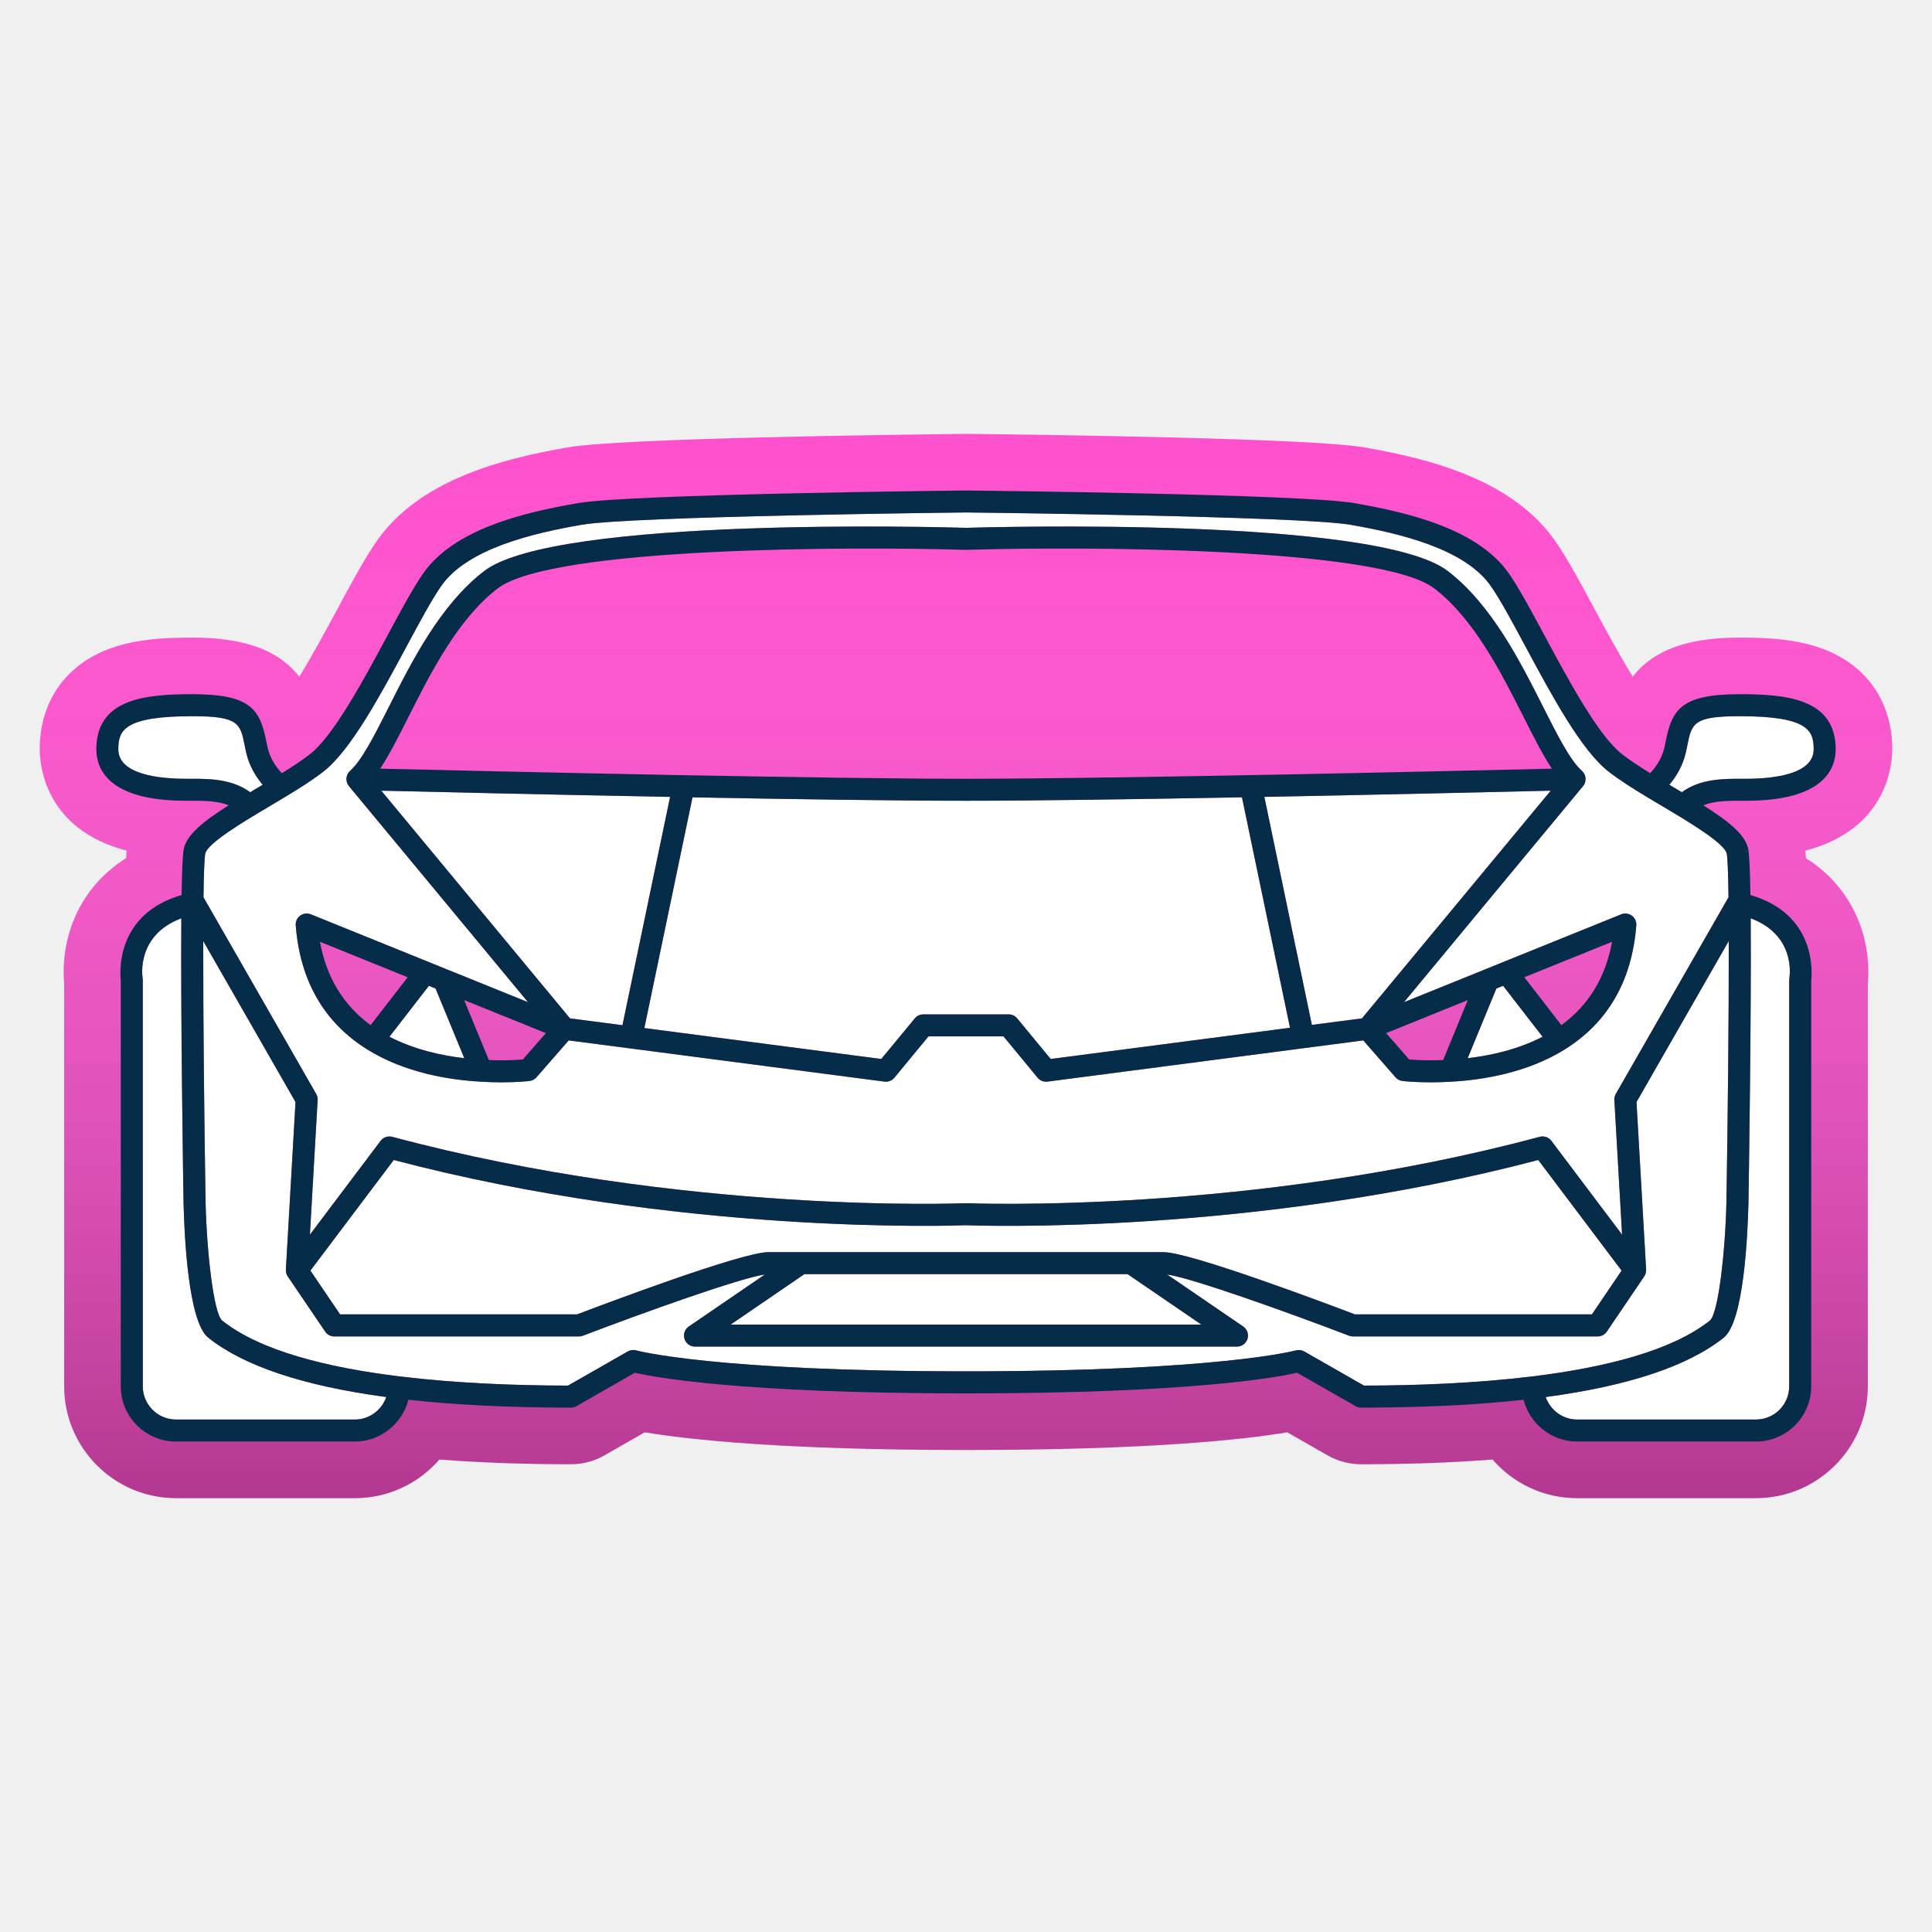
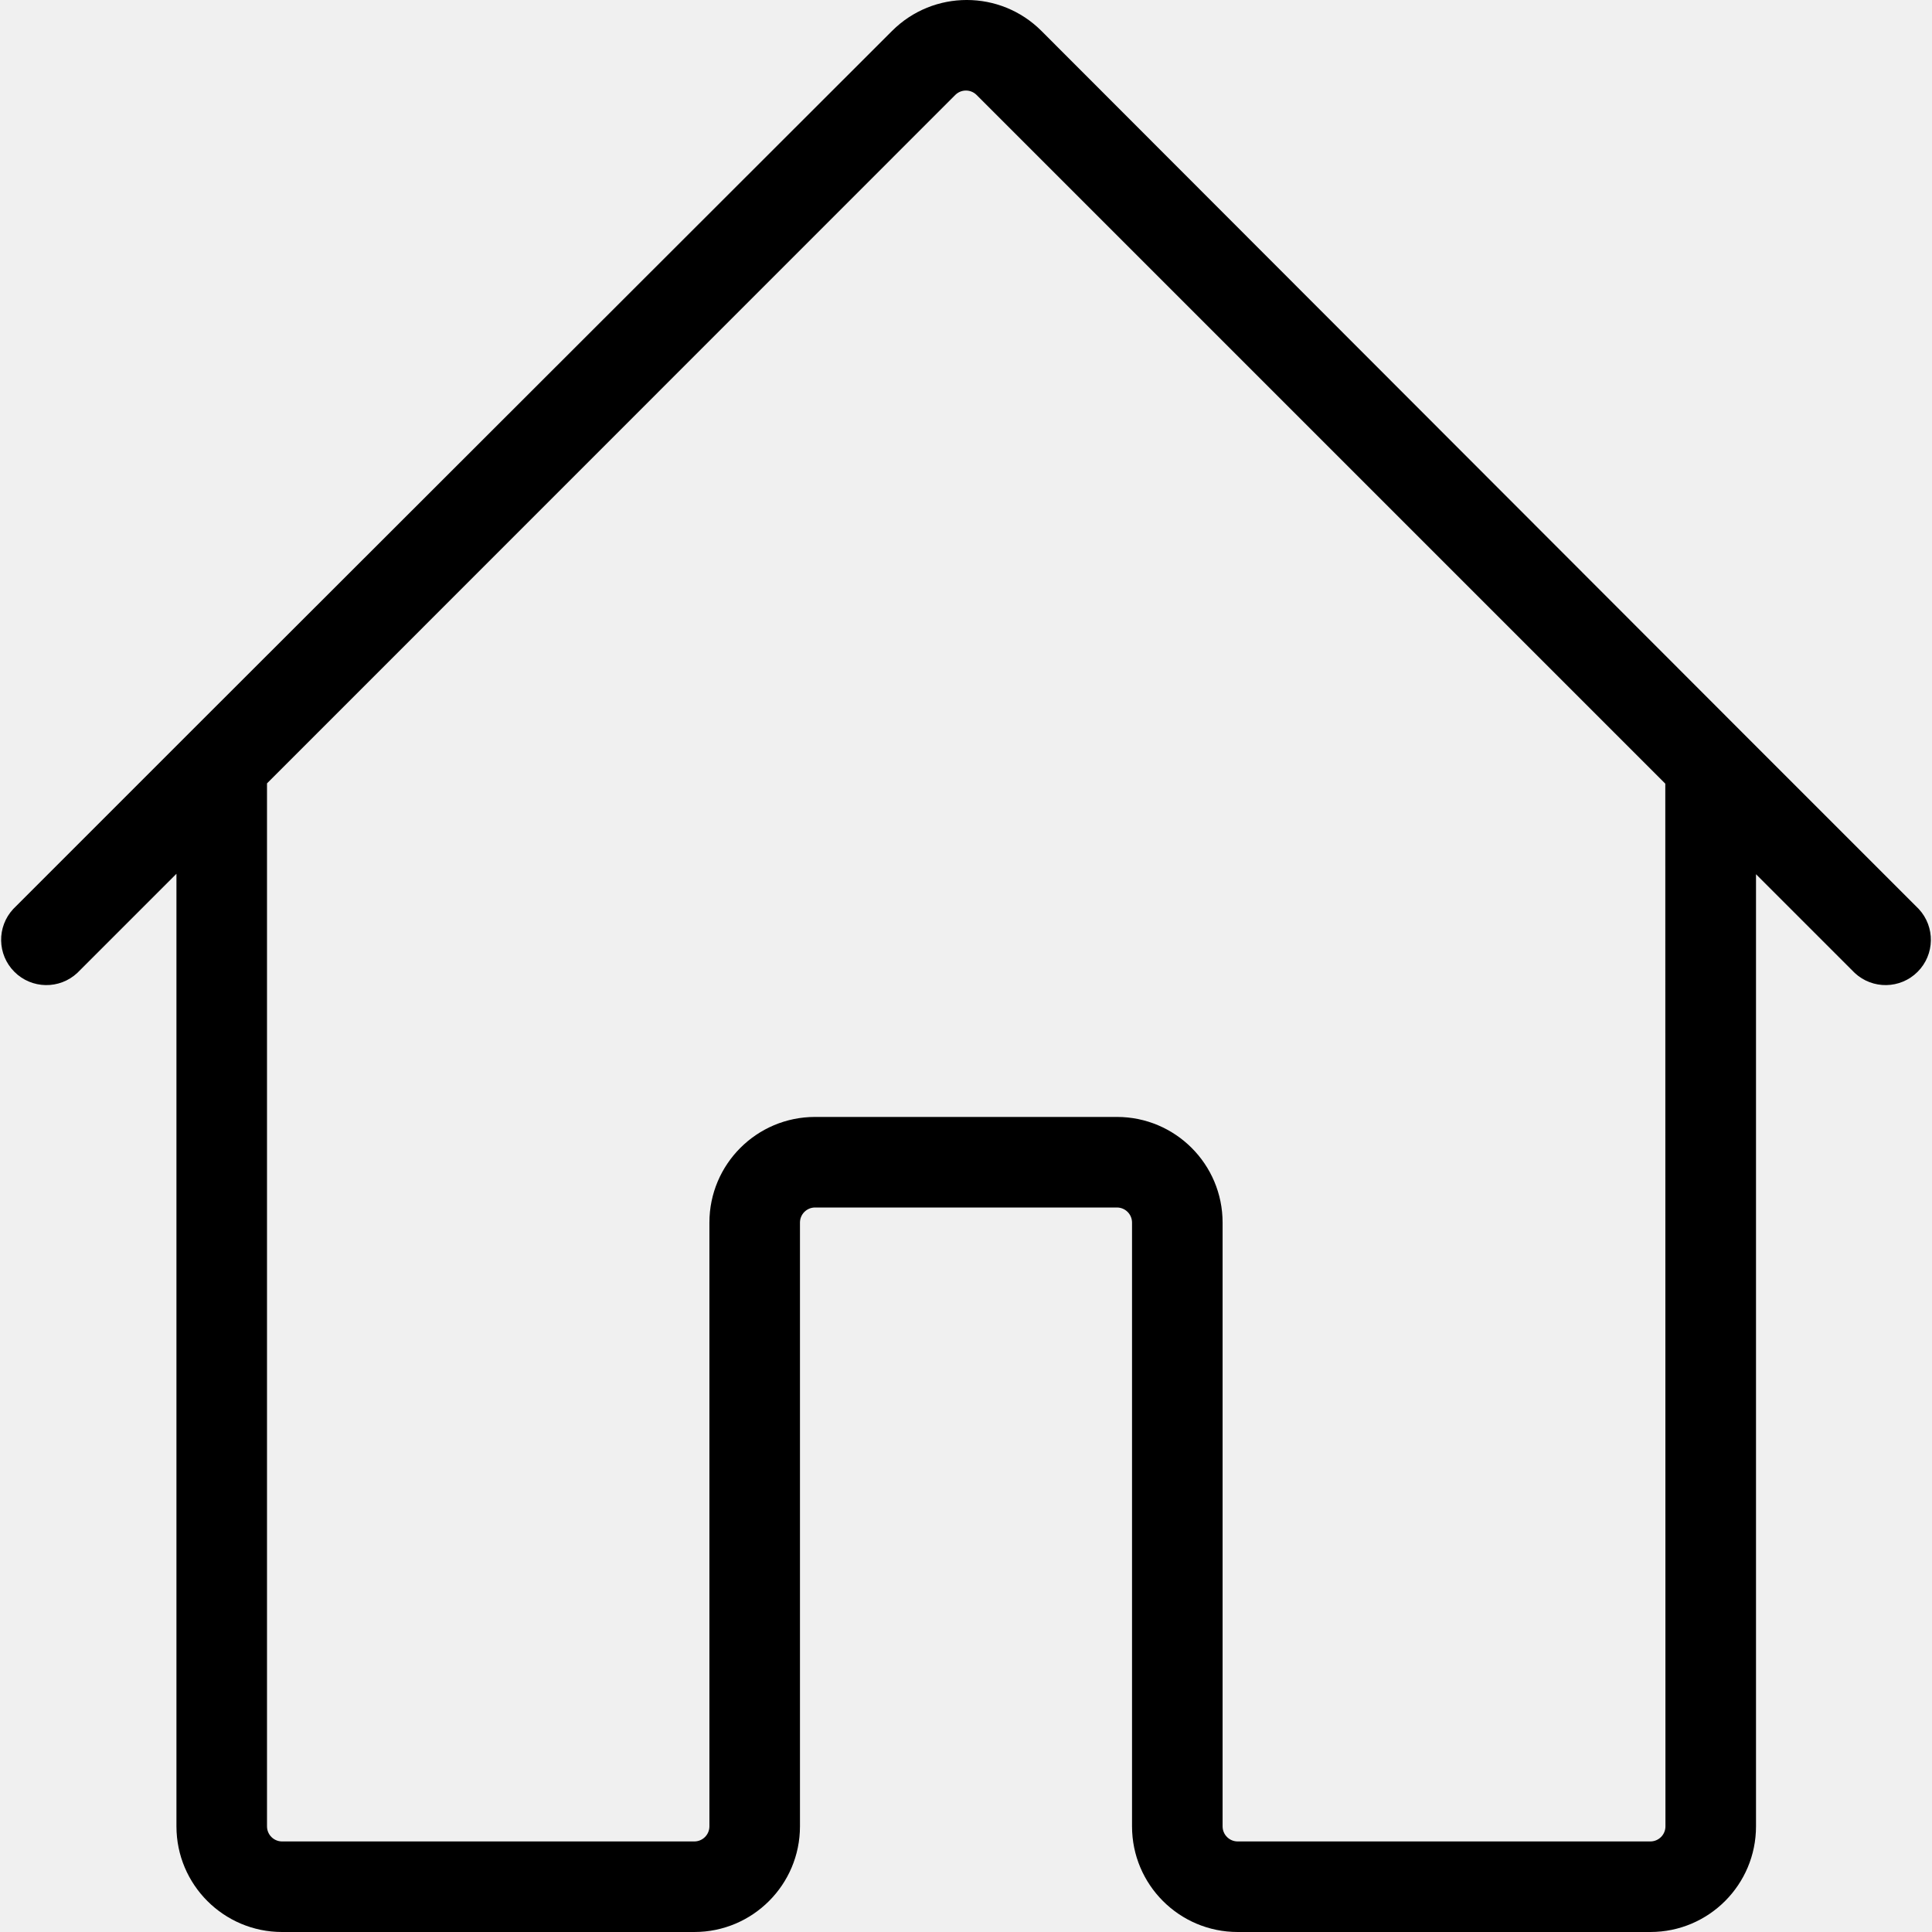
- <svg xmlns="http://www.w3.org/2000/svg" enable-background="new 0 0 512 512" height="512px" id="Calque_1" version="1.1" viewBox="0 0 512 512" width="512px" xml:space="preserve">
-   <path d="M478.59,227.435c-0.043-0.771-0.088-1.437-0.136-2.019c21.721-5.638,23.016-22.862,23.016-26.847  c0-12.159-6.361-21.724-17.452-26.242c-7.242-2.951-15.343-3.357-23.018-3.357c-13.631,0-22.729,3.213-28.318,10.36  c-3.717-6.044-7.763-13.57-10.017-17.763c-3.74-6.964-7.273-13.542-10.48-18.152c-11.291-16.232-33.083-21.822-50.807-24.877  c-13.799-2.378-83.956-3.323-105.183-3.557l-0.143-0.001l-0.301,0.001c-21.174,0.233-91.331,1.178-105.13,3.557  c-17.724,3.055-39.515,8.644-50.806,24.877c-3.209,4.614-6.746,11.198-10.499,18.184c-2.244,4.175-6.286,11.696-10,17.736  c-5.593-7.154-14.693-10.365-28.327-10.365c-7.672,0-15.769,0.407-23.011,3.358c-11.089,4.519-17.45,14.083-17.45,26.242  c0,3.985,1.294,21.211,23.02,26.848c-0.048,0.59-0.094,1.255-0.136,2.014c-12.604,7.891-17.432,21.333-16.404,33.196v106.763  c0,16.338,13.292,29.63,29.63,29.63h47.45c8.795,0,16.859-3.893,22.348-10.238c10.623,0.83,22.307,1.249,34.873,1.249  c3.098,0,6.159-0.809,8.888-2.359l10.667-6.102c11.72,1.958,36.751,4.69,85.135,4.69c48.399,0,73.417-2.731,85.129-4.69  l10.716,6.126c2.691,1.527,5.75,2.335,8.846,2.335c12.565,0,24.247-0.419,34.863-1.249c5.49,6.347,13.558,10.238,22.356,10.238  h47.45c16.338,0,29.63-13.292,29.63-29.63V260.626C496.018,248.767,491.192,235.327,478.59,227.435z" fill="#FF50CE" />
-   <linearGradient gradientUnits="userSpaceOnUse" id="SVGID_1_" x1="256" x2="256" y1="114.98" y2="397.02">
-     <stop offset="0" style="stop-color:#FFFFFF;stop-opacity:0" />
-     <stop offset="1" style="stop-color:#000000;stop-opacity:0.3" />
-   </linearGradient>
-   <path d="M478.59,227.435c-0.043-0.771-0.088-1.437-0.136-2.019c21.721-5.638,23.016-22.862,23.016-26.847  c0-12.159-6.361-21.724-17.452-26.242c-7.242-2.951-15.343-3.357-23.018-3.357c-13.631,0-22.729,3.213-28.318,10.36  c-3.717-6.044-7.763-13.57-10.017-17.763c-3.74-6.964-7.273-13.542-10.48-18.152c-11.291-16.232-33.083-21.822-50.807-24.877  c-13.799-2.378-83.956-3.323-105.183-3.557l-0.143-0.001l-0.301,0.001c-21.174,0.233-91.331,1.178-105.13,3.557  c-17.724,3.055-39.515,8.644-50.806,24.877c-3.209,4.614-6.746,11.198-10.499,18.184c-2.244,4.175-6.286,11.696-10,17.736  c-5.593-7.154-14.693-10.365-28.327-10.365c-7.672,0-15.769,0.407-23.011,3.358c-11.089,4.519-17.45,14.083-17.45,26.242  c0,3.985,1.294,21.211,23.02,26.848c-0.048,0.59-0.094,1.255-0.136,2.014c-12.604,7.891-17.432,21.333-16.404,33.196v106.763  c0,16.338,13.292,29.63,29.63,29.63h47.45c8.795,0,16.859-3.893,22.348-10.238c10.623,0.83,22.307,1.249,34.873,1.249  c3.098,0,6.159-0.809,8.888-2.359l10.667-6.102c11.72,1.958,36.751,4.69,85.135,4.69c48.399,0,73.417-2.731,85.129-4.69  l10.716,6.126c2.691,1.527,5.75,2.335,8.846,2.335c12.565,0,24.247-0.419,34.863-1.249c5.49,6.347,13.558,10.238,22.356,10.238  h47.45c16.338,0,29.63-13.292,29.63-29.63V260.626C496.018,248.767,491.192,235.327,478.59,227.435z" fill="url(#SVGID_1_)" />
-   <g>
-     <polygon fill="#FFFFFF" points="213.17,337.66 193.62,351.03 318.38,351.03 298.83,337.66  " />
-     <path d="M113.66,261.25l-10.45,13.5c6.57,3.4,13.78,4.99,19.83,5.68l-7.61-18.46L113.66,261.25z" fill="#FFFFFF" />
-     <path d="M456.83,354.469c-9.43,7.55-25.24,12.811-47.21,15.761c1.21,3.449,4.49,5.96,8.29,5.96h47.45   c4.85,0,8.8-3.95,8.8-8.801v-107.67c0-0.16,0.01-0.319,0.04-0.479c0.189-1.24,1.39-11.53-10.25-15.88   c0.189,25.59-0.49,68.91-0.59,75.4C463.13,328.12,462.05,350.3,456.83,354.469z" fill="#FFFFFF" />
-     <path d="M68.29,208.76c0.44-0.26,0.88-0.53,1.32-0.79c-1.77-2.1-3.59-5-4.4-8.65c-0.14-0.63-0.26-1.22-0.37-1.78   c-1.17-5.79-1.56-7.74-13.85-7.74c-18.19,0-19.63,3.8-19.63,8.77c0,6.8,11.18,7.81,17.85,7.81h0.85   c5.34-0.02,11.31-0.01,16.24,3.56C66.95,209.55,67.61,209.16,68.29,208.76z" fill="#FFFFFF" />
-     <path d="M436.24,336.46c0.02,0.32-0.03,0.63-0.11,0.92c0,0.03-0.01,0.05-0.01,0.08c-0.04,0.12-0.09,0.24-0.14,0.35   c-0.011,0.04-0.03,0.07-0.051,0.11c-0.05,0.11-0.109,0.22-0.18,0.32c-0.01,0.01-0.01,0.02-0.02,0.029l-9.9,14.61   c-0.54,0.811-1.45,1.29-2.41,1.29h-64.88c-0.36,0-0.71-0.07-1.05-0.2c-15.61-5.97-41.49-15.27-48.2-16.22l20.17,13.79   c1.05,0.72,1.521,2.05,1.14,3.27c-0.38,1.221-1.51,2.051-2.79,2.051H184.18c-1.27,0-2.41-0.83-2.78-2.051   c-0.38-1.22,0.08-2.55,1.14-3.27l20.17-13.79c-6.72,0.96-32.59,10.25-48.2,16.22c-0.34,0.13-0.69,0.2-1.05,0.2H88.58   c-0.97,0-1.87-0.479-2.41-1.29l-9.91-14.61c0-0.01-0.01-0.029-0.01-0.039c-0.07-0.091-0.13-0.2-0.18-0.311   c-0.02-0.04-0.04-0.07-0.06-0.12c-0.05-0.109-0.09-0.22-0.13-0.34c0-0.03-0.01-0.06-0.02-0.09c-0.08-0.29-0.12-0.59-0.1-0.91   l2.55-44.41l-24.45-42.66c-0.04,19.99,0.28,48.669,0.62,69.27c0.32,13.39,2.14,29.16,4.34,31.27c10.01,8,27.7,12.46,47.01,14.83   c0.01,0,0.02,0,0.02,0c0.15,0,0.3,0.03,0.44,0.05c14.73,1.78,30.37,2.37,44.24,2.391l15.83-9.05c0.69-0.391,1.5-0.49,2.25-0.271   c0.19,0.05,20.55,5.54,87.39,5.54s87.2-5.49,87.39-5.54c0.75-0.21,1.57-0.12,2.24,0.271l15.84,9.05   c13.9-0.021,29.57-0.61,44.32-2.4c0.12-0.01,0.229-0.04,0.36-0.04h0.029c19.311-2.38,37-6.84,47.011-14.84   c2.189-2.1,4.01-17.87,4.329-31.28c0.341-20.59,0.66-49.27,0.62-69.26l-24.449,42.67L436.24,336.46z" fill="#FFFFFF" />
-     <path d="M421.87,348.33l7.87-11.61l-22.09-29.31C331.97,327.33,259.42,324.83,256,324.7   c-3.42,0.13-75.98,2.63-151.65-17.29l-22.09,29.31l7.87,11.61h62.8c6.33-2.41,43.55-16.5,50.72-16.5h95.94   c0.09,0,0.18-0.01,0.271,0h8.489c7.17,0,44.391,14.09,50.721,16.5H421.87z" fill="#FFFFFF" />
-     <path d="M48.64,318.78c-0.1-6.511-0.78-49.82-0.59-75.42c-11.98,4.5-10.33,15.38-10.25,15.88   c0.03,0.16,0.04,0.319,0.04,0.479v107.67c0,4.851,3.95,8.801,8.8,8.801h47.45c3.79,0,7.08-2.511,8.28-5.96   c-21.95-2.95-37.77-8.211-47.21-15.761C49.95,350.3,48.87,328.12,48.64,318.78z" fill="#FFFFFF" />
-     <path d="M396.56,261.969l-7.609,18.46c6.069-0.699,13.27-2.279,19.84-5.68l-10.45-13.5L396.56,261.969z" fill="#FFFFFF" />
-     <path d="M436.361,211.16c0,0-0.011,0-0.011-0.01c-3.649-2.2-7.17-4.43-10-6.62c-7.26-5.61-15.1-20.2-22.02-33.07   c-3.45-6.44-6.72-12.52-9.25-16.15c-6.95-10-24.58-14.05-37.24-16.24c-13.229-2.28-100.16-3.24-101.84-3.26   c-1.68,0.02-88.61,0.98-101.84,3.26c-12.66,2.19-30.29,6.24-37.24,16.24c-2.53,3.63-5.8,9.71-9.25,16.15   c-6.92,12.87-14.76,27.46-22.02,33.07c-3.95,3.06-9.26,6.2-14.39,9.24c-6.46,3.84-16.23,9.63-16.85,12.43   c-0.25,1.1-0.4,5.33-0.48,11.59l29.87,52.12c0.28,0.49,0.42,1.05,0.38,1.609L82.13,327.2l18.74-24.87   c0.72-0.95,1.94-1.36,3.09-1.061c76.92,20.62,151.17,17.631,151.91,17.591c0.05,0,0.09,0.01,0.13,0.01s0.08-0.01,0.13-0.01   c0.74,0.029,74.99,3.029,151.91-17.591c1.15-0.3,2.37,0.11,3.09,1.061l18.74,24.87l-2.05-35.681c-0.04-0.56,0.1-1.119,0.38-1.609   l29.87-52.13c-0.08-6.25-0.23-10.48-0.48-11.58c-0.62-2.8-10.39-8.59-16.859-12.43C439.281,212.91,437.81,212.04,436.361,211.16z    M414.7,278.099c-10.05,6.261-21.92,8.11-30.11,8.561c-1.79,0.109-3.64,0.17-5.46,0.17c-0.01,0-0.01,0-0.01,0   c-4.46,0-7.34-0.34-7.46-0.36c-0.71-0.09-1.37-0.43-1.84-0.979l-8.54-9.771l-83.681,10.92c-0.13,0.011-0.25,0.021-0.38,0.021   c-0.859,0-1.689-0.38-2.25-1.061l-9.029-10.949h-19.88l-9.03,10.949c-0.56,0.681-1.39,1.061-2.25,1.061   c-0.13,0-0.25-0.01-0.38-0.021l-67.71-8.84c-0.01,0-0.01,0-0.02,0l-15.95-2.08l-8.54,9.771c-0.47,0.55-1.13,0.89-1.85,0.979   c-0.12,0.021-2.99,0.36-7.46,0.36c-1.82,0-3.67-0.061-5.49-0.18c-8.16-0.44-20.03-2.29-30.08-8.551   c-11.42-7.13-17.79-18.189-18.93-32.859c-0.08-1.01,0.36-1.99,1.18-2.58c0.81-0.6,1.88-0.73,2.82-0.36l31.51,12.75   c0.04,0.02,0.09,0.03,0.13,0.05l4.7,1.91c0.04,0.01,0.08,0.03,0.12,0.04l21.1,8.54l-47.46-57.26c-0.01-0.01-0.02-0.03-0.03-0.04   c-0.11-0.13-0.21-0.28-0.29-0.43c-0.02-0.04-0.03-0.08-0.05-0.11c-0.04-0.09-0.09-0.18-0.12-0.27c-0.02-0.04-0.02-0.07-0.03-0.1   c-0.02-0.06-0.04-0.12-0.05-0.18c-0.03-0.11-0.05-0.22-0.07-0.34c-0.01-0.05-0.02-0.11-0.02-0.16c-0.01-0.16-0.01-0.32,0-0.48   v-0.03c0.02-0.16,0.05-0.33,0.09-0.49c0.02-0.05,0.04-0.1,0.05-0.15c0.04-0.11,0.08-0.23,0.14-0.34c0.02-0.05,0.05-0.1,0.07-0.15   c0.07-0.12,0.15-0.24,0.23-0.35c0.02-0.03,0.04-0.05,0.06-0.08c0.1-0.12,0.2-0.23,0.32-0.34c3.15-2.82,6.46-9.39,10.3-16.99   c6.07-12.05,13.63-27.04,25.23-35.96c18.91-14.54,122.3-11.62,127.7-11.46c5.4-0.16,108.79-3.08,127.69,11.46   c11.6,8.92,19.159,23.91,25.239,35.96c3.83,7.6,7.15,14.17,10.301,16.99c0.119,0.11,0.22,0.22,0.319,0.34   c0.021,0.03,0.03,0.05,0.05,0.08c0.091,0.11,0.17,0.23,0.24,0.35c0.021,0.05,0.05,0.1,0.07,0.15c0.05,0.12,0.1,0.23,0.14,0.34   c0.01,0.05,0.03,0.1,0.04,0.15c0.05,0.16,0.08,0.33,0.101,0.49c0,0.01,0,0.02,0,0.02c0.02,0.16,0.01,0.33,0,0.49   c-0.011,0.05-0.011,0.1-0.021,0.15c-0.02,0.12-0.04,0.24-0.07,0.36c-0.02,0.06-0.029,0.11-0.05,0.17c-0.01,0.03-0.01,0.06-0.03,0.1   c-0.029,0.1-0.079,0.19-0.13,0.28c-0.01,0.03-0.02,0.07-0.04,0.09c-0.09,0.16-0.18,0.31-0.29,0.45c-0.01,0.01-0.02,0.02-0.029,0.03   l-47.46,57.26l21.09-8.53c0.04-0.02,0.09-0.04,0.14-0.06l4.69-1.9l0.149-0.06l31.5-12.74c0.931-0.37,2-0.24,2.811,0.36   c0.819,0.59,1.27,1.57,1.189,2.58C432.49,259.91,426.12,270.969,414.7,278.099z" fill="#FFFFFF" />
-     <path d="M461.941,206.38h0.85c6.67,0,17.85-1.01,17.85-7.81c0-4.97-1.449-8.77-19.64-8.77   c-12.28,0-12.67,1.95-13.84,7.74c-0.12,0.56-0.23,1.15-0.37,1.77c-0.81,3.66-2.63,6.56-4.4,8.66c0.44,0.26,0.88,0.53,1.32,0.79   c0.68,0.4,1.34,0.79,1.99,1.18C450.63,206.37,456.611,206.36,461.941,206.38z" fill="#FFFFFF" />
-     <path d="M101.05,209.54l50.01,60.34l13.9,1.811l12.62-60.5C145.16,210.58,114.07,209.85,101.05,209.54z" fill="#FFFFFF" />
-     <path d="M256,212.21c-17.83,0-45.26-0.4-72.48-0.9l-12.76,61.14l62.79,8.189l8.88-10.76   c0.56-0.67,1.38-1.06,2.25-1.06h22.64c0.87,0,1.689,0.39,2.25,1.06l8.87,10.76l63.42-8.27l-12.73-61.08   C301.7,211.8,273.97,212.21,256,212.21z" fill="#FFFFFF" />
-     <path d="M335.071,211.18l12.59,60.43l13.27-1.73l50.021-60.34C398.01,209.85,367.25,210.57,335.071,211.18z" fill="#FFFFFF" />
-     <path d="M432.45,242.66c-0.811-0.6-1.88-0.73-2.811-0.36l-31.5,12.74l-0.149,0.06l-4.69,1.9   c-0.05,0.02-0.1,0.04-0.14,0.06l-21.09,8.53l47.46-57.26c0.01-0.01,0.02-0.02,0.029-0.03c0.11-0.14,0.2-0.29,0.29-0.45   c0.021-0.02,0.03-0.06,0.04-0.09c0.051-0.09,0.101-0.18,0.13-0.28c0.021-0.04,0.021-0.07,0.03-0.1c0.021-0.06,0.03-0.11,0.05-0.17   c0.03-0.12,0.051-0.24,0.07-0.36c0.01-0.05,0.01-0.1,0.021-0.15c0.01-0.16,0.02-0.33,0-0.49c0,0,0-0.01,0-0.02   c-0.021-0.16-0.051-0.33-0.101-0.49c-0.01-0.05-0.03-0.1-0.04-0.15c-0.04-0.11-0.09-0.22-0.14-0.34c-0.021-0.05-0.05-0.1-0.07-0.15   c-0.07-0.12-0.149-0.24-0.24-0.35c-0.02-0.03-0.029-0.05-0.05-0.08c-0.1-0.12-0.2-0.23-0.319-0.34   c-3.15-2.82-6.471-9.39-10.301-16.99c-6.08-12.05-13.64-27.04-25.239-35.96c-18.9-14.54-122.29-11.62-127.69-11.46   c-5.4-0.16-108.79-3.08-127.7,11.46c-11.6,8.92-19.16,23.91-25.23,35.96c-3.84,7.6-7.15,14.17-10.3,16.99   c-0.12,0.11-0.22,0.22-0.32,0.34c-0.02,0.03-0.04,0.05-0.06,0.08c-0.08,0.11-0.16,0.23-0.23,0.35c-0.02,0.05-0.05,0.1-0.07,0.15   c-0.06,0.11-0.1,0.23-0.14,0.34c-0.01,0.05-0.03,0.1-0.05,0.15c-0.04,0.16-0.07,0.33-0.09,0.49v0.03c-0.01,0.16-0.01,0.32,0,0.48   c0,0.05,0.01,0.11,0.02,0.16c0.02,0.12,0.04,0.23,0.07,0.34c0.01,0.06,0.03,0.12,0.05,0.18c0.01,0.03,0.01,0.06,0.03,0.1   c0.03,0.09,0.08,0.18,0.12,0.27c0.02,0.03,0.03,0.07,0.05,0.11c0.08,0.15,0.18,0.3,0.29,0.43c0.01,0.01,0.02,0.03,0.03,0.04   l47.46,57.26l-21.1-8.54c-0.04-0.01-0.08-0.03-0.12-0.04l-4.7-1.91c-0.04-0.02-0.09-0.03-0.13-0.05L82.37,242.3   c-0.94-0.37-2.01-0.24-2.82,0.36c-0.82,0.59-1.26,1.57-1.18,2.58c1.14,14.67,7.51,25.729,18.93,32.859   c10.05,6.261,21.92,8.11,30.08,8.551c1.82,0.119,3.67,0.18,5.49,0.18c4.47,0,7.34-0.34,7.46-0.36c0.72-0.09,1.38-0.43,1.85-0.979   l8.54-9.771l15.95,2.08c0.01,0,0.01,0,0.02,0l67.71,8.84c0.13,0.011,0.25,0.021,0.38,0.021c0.86,0,1.69-0.38,2.25-1.061   l9.03-10.949h19.88l9.029,10.949c0.561,0.681,1.391,1.061,2.25,1.061c0.13,0,0.25-0.01,0.38-0.021l83.681-10.92l8.54,9.771   c0.47,0.55,1.13,0.89,1.84,0.979c0.12,0.021,3,0.36,7.46,0.36c0,0,0,0,0.01,0c1.82,0,3.67-0.061,5.46-0.17   c8.19-0.45,20.061-2.3,30.11-8.561c11.42-7.13,17.79-18.189,18.939-32.859C433.72,244.23,433.27,243.25,432.45,242.66z    M108.28,189.93c5.81-11.52,13.03-25.85,23.58-33.97c14.41-11.08,94.43-11.15,124.05-10.24c0.03,0,0.05-0.01,0.08-0.01   c0.04,0,0.07,0.01,0.1,0.01c29.62-0.91,109.641-0.84,124.05,10.24c10.54,8.11,17.771,22.45,23.58,33.96   c2.66,5.27,5.08,10.08,7.54,13.78c-24.06,0.57-114.649,2.68-155.26,2.68c-18.31,0-46.78-0.43-74.73-0.95c-0.06,0-0.12-0.01-0.19,0   c-33.97-0.64-67.15-1.42-80.34-1.73C103.2,200,105.62,195.2,108.28,189.93z M84.79,249.58l23.25,9.4l-9.82,12.689   C91.01,266.41,86.5,259.01,84.79,249.58z M103.21,274.75l10.45-13.5l1.77,0.72l7.61,18.46   C116.99,279.74,109.78,278.15,103.21,274.75z M138.55,280.78c-1.14,0.09-3.13,0.21-5.68,0.21c-1.1,0-2.21-0.03-3.32-0.07   L123,265.03l21.66,8.76L138.55,280.78z M164.96,271.69l-13.9-1.811l-50.01-60.34c13.02,0.31,44.11,1.04,76.53,1.65L164.96,271.69z    M278.441,280.639l-8.87-10.76c-0.561-0.67-1.38-1.06-2.25-1.06h-22.64c-0.87,0-1.69,0.39-2.25,1.06l-8.88,10.76l-62.79-8.189   l12.76-61.14c27.22,0.5,54.65,0.9,72.48,0.9c17.97,0,45.7-0.41,73.13-0.92l12.73,61.08L278.441,280.639z M360.93,269.88   l-13.27,1.73l-12.59-60.43c32.18-0.61,62.939-1.33,75.88-1.64L360.93,269.88z M382.45,280.92c-1.11,0.04-2.22,0.07-3.32,0.07   c-0.01,0-0.01,0-0.01,0c-2.54,0-4.53-0.12-5.67-0.21l-6.11-6.99l21.65-8.76L382.45,280.92z M388.95,280.429l7.609-18.46l1.78-0.72   l10.45,13.5C402.22,278.15,395.02,279.73,388.95,280.429z M413.781,271.67l-9.82-12.689l23.25-9.4   C425.5,259.01,420.99,266.42,413.781,271.67z" fill="#052C49" />
-     <path d="M461.93,212.21h0.86c20.61,0,23.68-8.54,23.68-13.64c0-13.47-13.14-14.6-25.47-14.6   c-15.37,0-17.86,3.98-19.56,12.41c-0.11,0.54-0.221,1.11-0.341,1.67c-0.67,2.99-2.33,5.3-3.79,6.85   c-2.739-1.69-5.31-3.37-7.39-4.98c-6.28-4.86-14.14-19.48-20.45-31.22c-3.54-6.59-6.88-12.81-9.6-16.72   c-8.11-11.66-26.19-16.1-41.04-18.66c-13.75-2.37-99.17-3.3-102.8-3.34h-0.06c-3.63,0.04-89.05,0.97-102.8,3.34   c-14.85,2.56-32.93,7-41.04,18.66c-2.72,3.91-6.06,10.13-9.6,16.72c-6.31,11.74-14.17,26.36-20.45,31.22   c-2.08,1.61-4.65,3.29-7.39,4.98c-1.47-1.55-3.12-3.86-3.78-6.83c-0.13-0.58-0.24-1.15-0.35-1.69c-1.7-8.44-4.19-12.41-19.57-12.41   c-12.32,0-25.46,1.13-25.46,14.6c0,5.1,3.07,13.64,23.68,13.64h0.86c3.96-0.01,7.54-0.01,10.54,1.2   c-6.87,4.34-11.06,7.76-11.9,11.53c-0.3,1.36-0.48,5.88-0.59,12.25c-17.38,5.06-16.38,20.34-16.11,22.7v107.5   c0,8.07,6.56,14.63,14.63,14.63h47.45c6.74,0,12.52-4.739,14.14-11.069c12.55,1.38,26.91,2.08,43.08,2.08c0.5,0,1-0.13,1.44-0.38   l15.49-8.86c5.28,1.21,28.11,5.47,87.76,5.47c59.64,0,82.48-4.26,87.75-5.47l15.5,8.86c0.44,0.25,0.94,0.38,1.44,0.38   c16.17,0,30.529-0.7,43.069-2.08c1.62,6.33,7.4,11.069,14.15,11.069h47.45c8.069,0,14.63-6.56,14.63-14.63v-107.5   c0.27-2.359,1.26-17.64-16.11-22.7c-0.1-6.37-0.29-10.89-0.59-12.26c-0.84-3.76-5.03-7.18-11.9-11.52   C454.401,212.21,457.97,212.2,461.93,212.21z M50.06,206.38h-0.85c-6.67,0-17.85-1.01-17.85-7.81c0-4.97,1.44-8.77,19.63-8.77   c12.29,0,12.68,1.95,13.85,7.74c0.11,0.56,0.23,1.15,0.37,1.78c0.81,3.65,2.63,6.55,4.4,8.65c-0.44,0.26-0.88,0.53-1.32,0.79   c-0.68,0.4-1.34,0.79-1.99,1.18C61.37,206.37,55.4,206.36,50.06,206.38z M94.09,376.19H46.64c-4.85,0-8.8-3.95-8.8-8.801v-107.67   c0-0.16-0.01-0.319-0.04-0.479c-0.08-0.5-1.73-11.38,10.25-15.88c-0.19,25.6,0.49,68.91,0.59,75.42   c0.23,9.34,1.31,31.52,6.52,35.689c9.44,7.55,25.26,12.811,47.21,15.761C101.17,373.679,97.88,376.19,94.09,376.19z    M463.361,318.76c0.1-6.49,0.779-49.81,0.59-75.4c11.64,4.35,10.439,14.64,10.25,15.88c-0.03,0.16-0.04,0.319-0.04,0.479v107.67   c0,4.851-3.95,8.801-8.8,8.801h-47.45c-3.8,0-7.08-2.511-8.29-5.96c21.97-2.95,37.78-8.211,47.21-15.761   C462.05,350.3,463.13,328.12,463.361,318.76z M457.52,318.639c-0.319,13.41-2.14,29.181-4.329,31.28   c-10.011,8-27.7,12.46-47.011,14.84h-0.029c-0.131,0-0.24,0.03-0.36,0.04c-14.75,1.79-30.42,2.38-44.32,2.4l-15.84-9.05   c-0.67-0.391-1.49-0.48-2.24-0.271c-0.189,0.05-20.55,5.54-87.39,5.54s-87.2-5.49-87.39-5.54c-0.75-0.22-1.56-0.12-2.25,0.271   l-15.83,9.05c-13.87-0.021-29.51-0.61-44.24-2.391c-0.14-0.02-0.29-0.05-0.44-0.05c0,0-0.01,0-0.02,0   c-19.31-2.37-37-6.83-47.01-14.83c-2.2-2.109-4.02-17.88-4.34-31.27c-0.34-20.601-0.66-49.28-0.62-69.27l24.45,42.66l-2.55,44.41   c-0.02,0.32,0.02,0.62,0.1,0.91c0.01,0.03,0.02,0.06,0.02,0.09c0.04,0.12,0.08,0.23,0.13,0.34c0.02,0.05,0.04,0.08,0.06,0.12   c0.05,0.11,0.11,0.22,0.18,0.311c0,0.01,0.01,0.029,0.01,0.039l9.91,14.61c0.54,0.811,1.44,1.29,2.41,1.29h64.88   c0.36,0,0.71-0.07,1.05-0.2c15.61-5.97,41.48-15.26,48.2-16.22l-20.17,13.79c-1.06,0.72-1.52,2.05-1.14,3.27   c0.37,1.221,1.51,2.051,2.78,2.051H327.81c1.28,0,2.41-0.83,2.79-2.051c0.381-1.22-0.09-2.55-1.14-3.27l-20.17-13.79   c6.71,0.95,32.59,10.25,48.2,16.22c0.34,0.13,0.689,0.2,1.05,0.2h64.88c0.96,0,1.87-0.479,2.41-1.29l9.9-14.61   c0.01-0.01,0.01-0.02,0.02-0.029c0.07-0.101,0.13-0.21,0.18-0.32c0.021-0.04,0.04-0.07,0.051-0.11c0.05-0.109,0.1-0.229,0.14-0.35   c0-0.03,0.01-0.05,0.01-0.08c0.08-0.29,0.13-0.6,0.11-0.92l-2.55-44.41l24.449-42.67C458.18,269.37,457.861,298.05,457.52,318.639z    M299.861,331.83c-0.091-0.01-0.181,0-0.271,0h-95.94c-7.17,0-44.39,14.09-50.72,16.5h-62.8l-7.87-11.61l22.09-29.31   c75.67,19.92,148.23,17.42,151.65,17.29c3.42,0.13,75.97,2.63,151.65-17.29l22.09,29.31l-7.87,11.61h-62.8   c-6.33-2.41-43.551-16.5-50.721-16.5H299.861z M318.38,351.03H193.62l19.55-13.37h85.66L318.38,351.03z M457.59,226.2   c0.25,1.1,0.4,5.33,0.48,11.58l-29.87,52.13c-0.28,0.49-0.42,1.05-0.38,1.609l2.05,35.681l-18.74-24.87   c-0.72-0.95-1.939-1.36-3.09-1.061c-76.92,20.62-151.17,17.62-151.91,17.591c-0.05,0-0.09,0.01-0.13,0.01s-0.08-0.01-0.13-0.01   c-0.74,0.04-74.99,3.029-151.91-17.591c-1.15-0.3-2.37,0.11-3.09,1.061L82.13,327.2l2.05-35.681c0.04-0.56-0.1-1.119-0.38-1.609   l-29.87-52.12c0.08-6.26,0.23-10.49,0.48-11.59c0.62-2.8,10.39-8.59,16.85-12.43c5.13-3.04,10.44-6.18,14.39-9.24   c7.26-5.61,15.1-20.2,22.02-33.07c3.45-6.44,6.72-12.52,9.25-16.15c6.95-10,24.58-14.05,37.24-16.24   c13.23-2.28,100.16-3.24,101.84-3.26c1.68,0.02,88.61,0.98,101.84,3.26c12.66,2.19,30.29,6.24,37.24,16.24   c2.53,3.63,5.8,9.71,9.25,16.15c6.92,12.87,14.76,27.46,22.02,33.07c2.83,2.19,6.351,4.42,10,6.62c0,0.01,0.011,0.01,0.011,0.01   c1.449,0.88,2.92,1.75,4.37,2.61C447.2,217.61,456.97,223.4,457.59,226.2z M445.7,209.94c-0.65-0.39-1.311-0.78-1.99-1.18   c-0.44-0.26-0.88-0.53-1.32-0.79c1.771-2.1,3.591-5,4.4-8.66c0.14-0.62,0.25-1.21,0.37-1.77c1.17-5.79,1.56-7.74,13.84-7.74   c18.19,0,19.64,3.8,19.64,8.77c0,6.8-11.18,7.81-17.85,7.81h-0.85C456.611,206.36,450.63,206.37,445.7,209.94z" fill="#052C49" />
-   </g>
+ <svg xmlns="http://www.w3.org/2000/svg" data-name="Livello 1" id="Livello_1" viewBox="0 0 128 128">
+   <path d="M127.12,60.22,115.46,48.56h0L69,2.05a7,7,0,0,0-9.9,0L12.57,48.53h0L.88,60.22a3,3,0,0,0,4.24,4.24l6.57-6.57V121a7,7,0,0,0,7,7H46a7,7,0,0,0,7-7V81a1,1,0,0,1,1-1H74a1,1,0,0,1,1,1v40a7,7,0,0,0,7,7h27.34a7,7,0,0,0,7-7V57.92l6.54,6.54a3,3,0,0,0,4.24-4.24ZM110.34,121a1,1,0,0,1-1,1H82a1,1,0,0,1-1-1V81a7,7,0,0,0-7-7H54a7,7,0,0,0-7,7v40a1,1,0,0,1-1,1H18.69a1,1,0,0,1-1-1V51.9L63.29,6.29a1,1,0,0,1,1.41,0l45.63,45.63Z" />
</svg>
